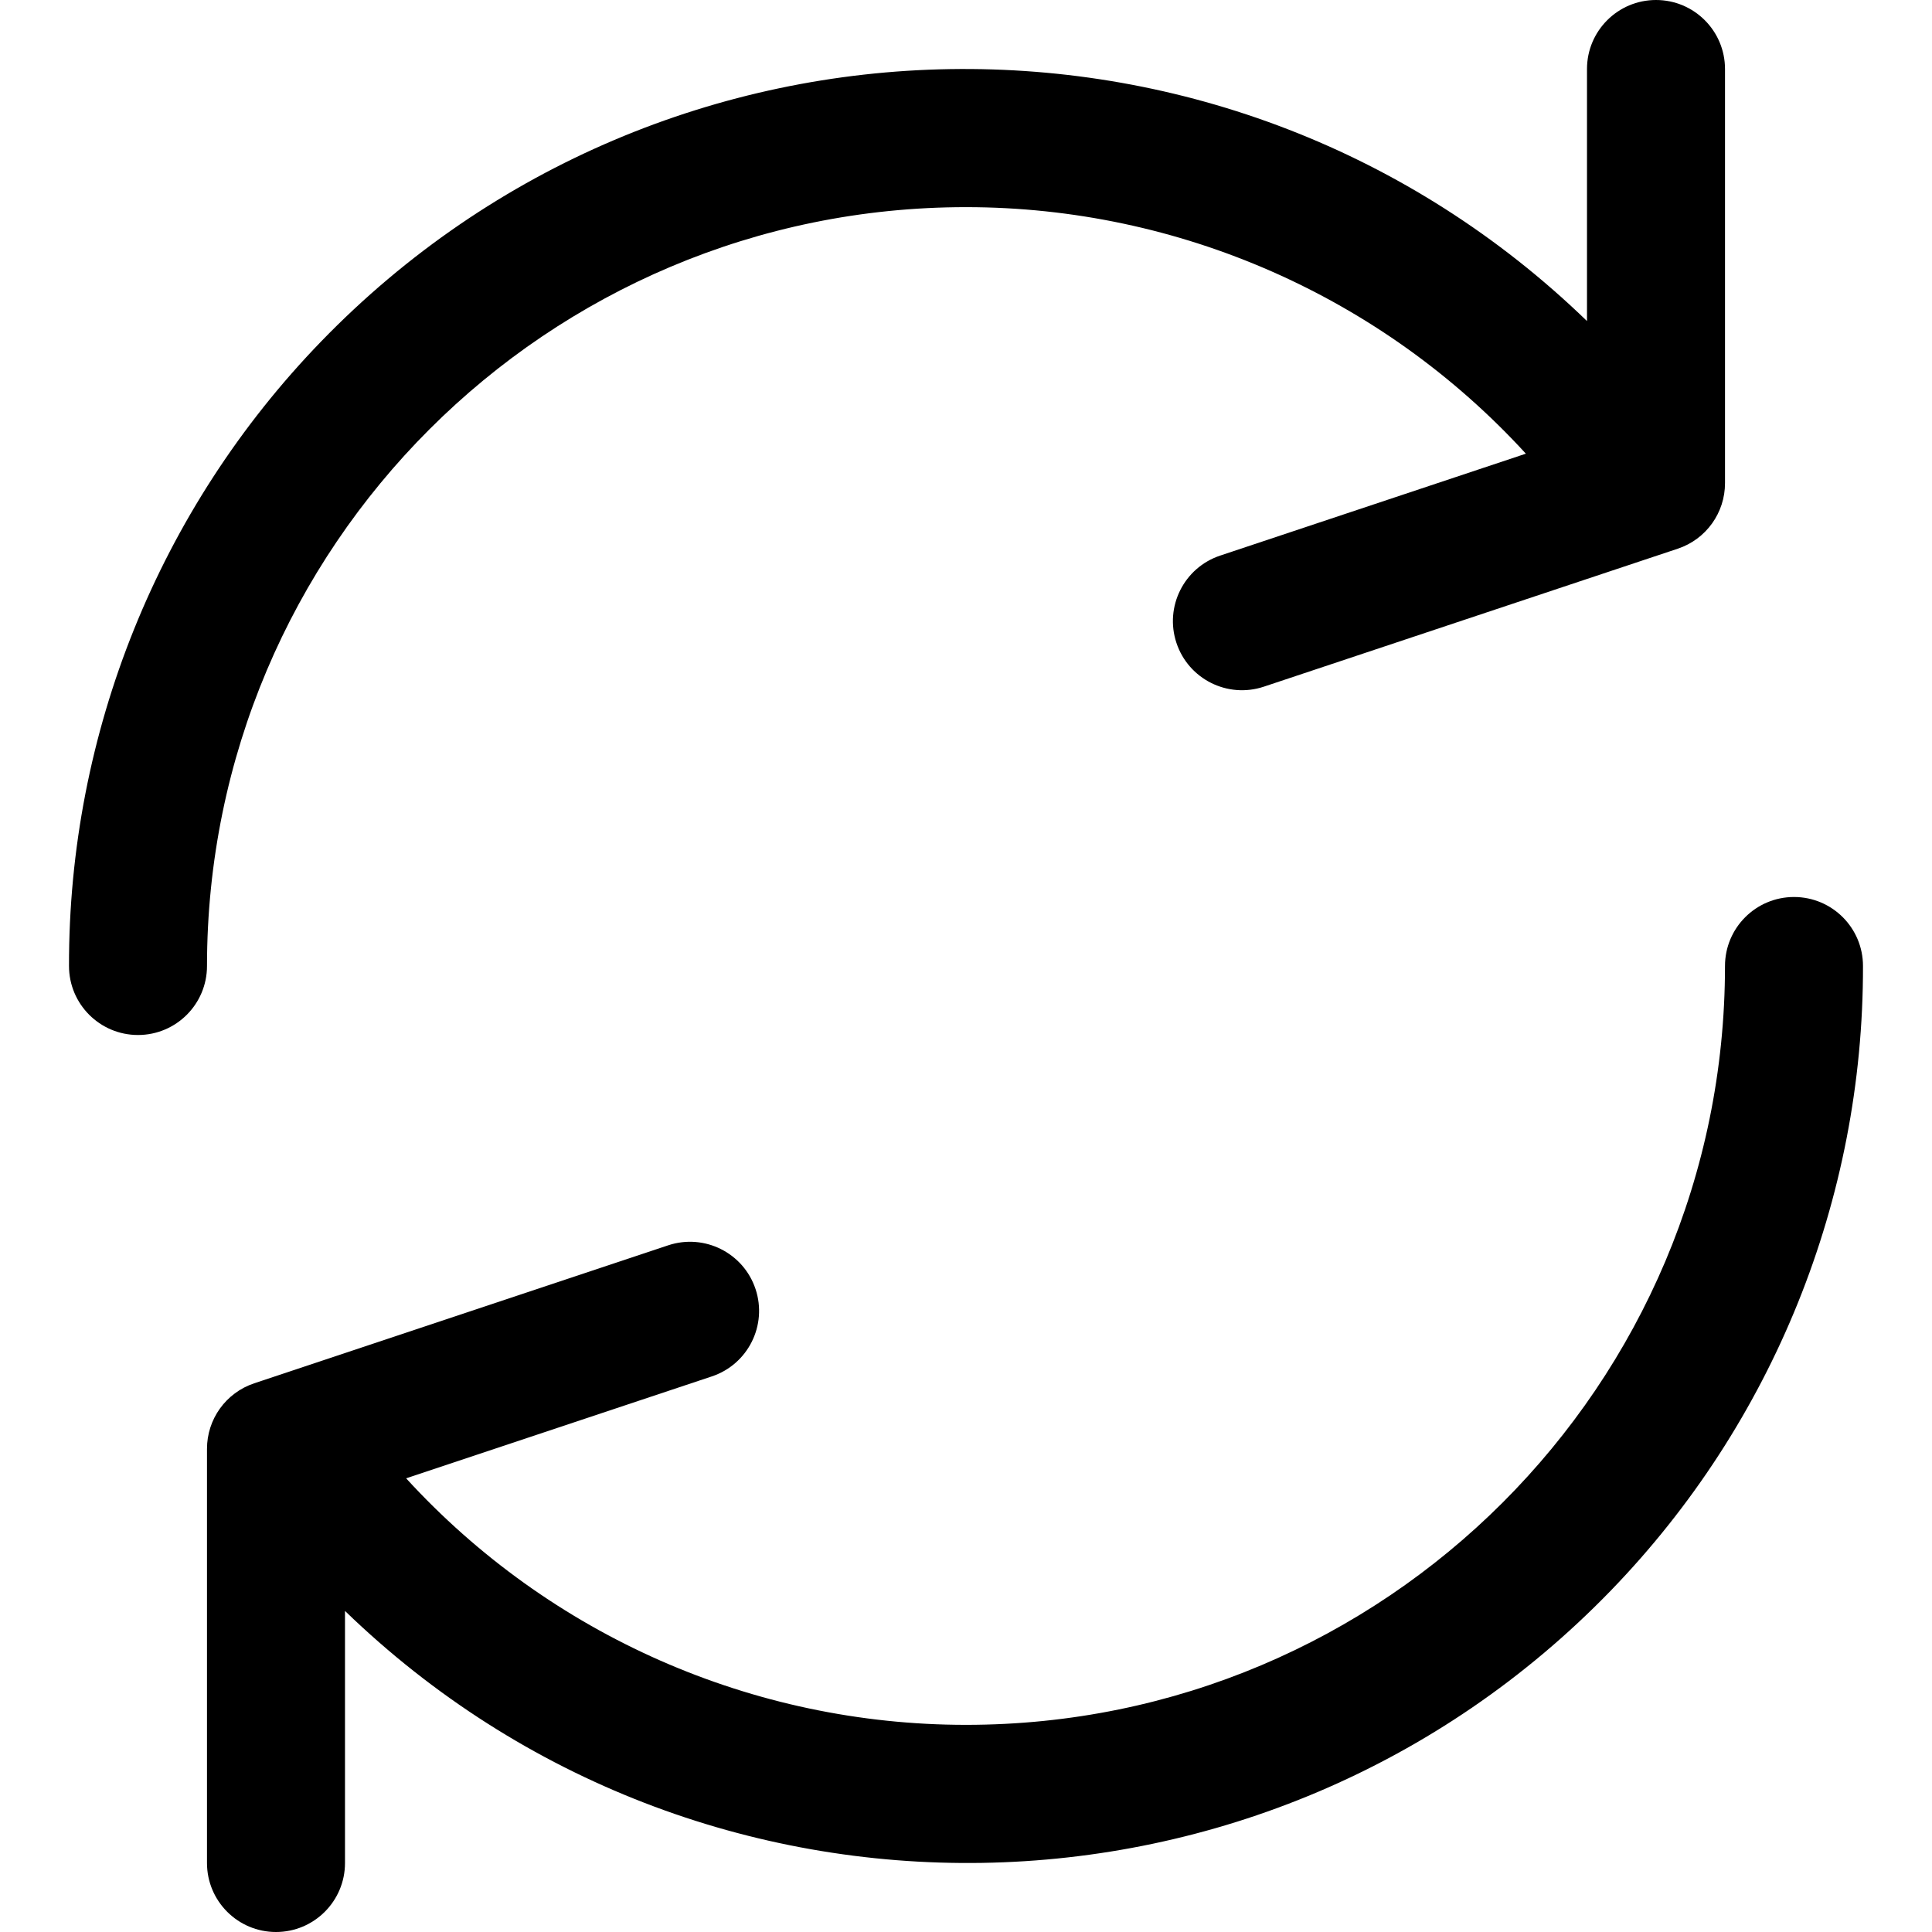
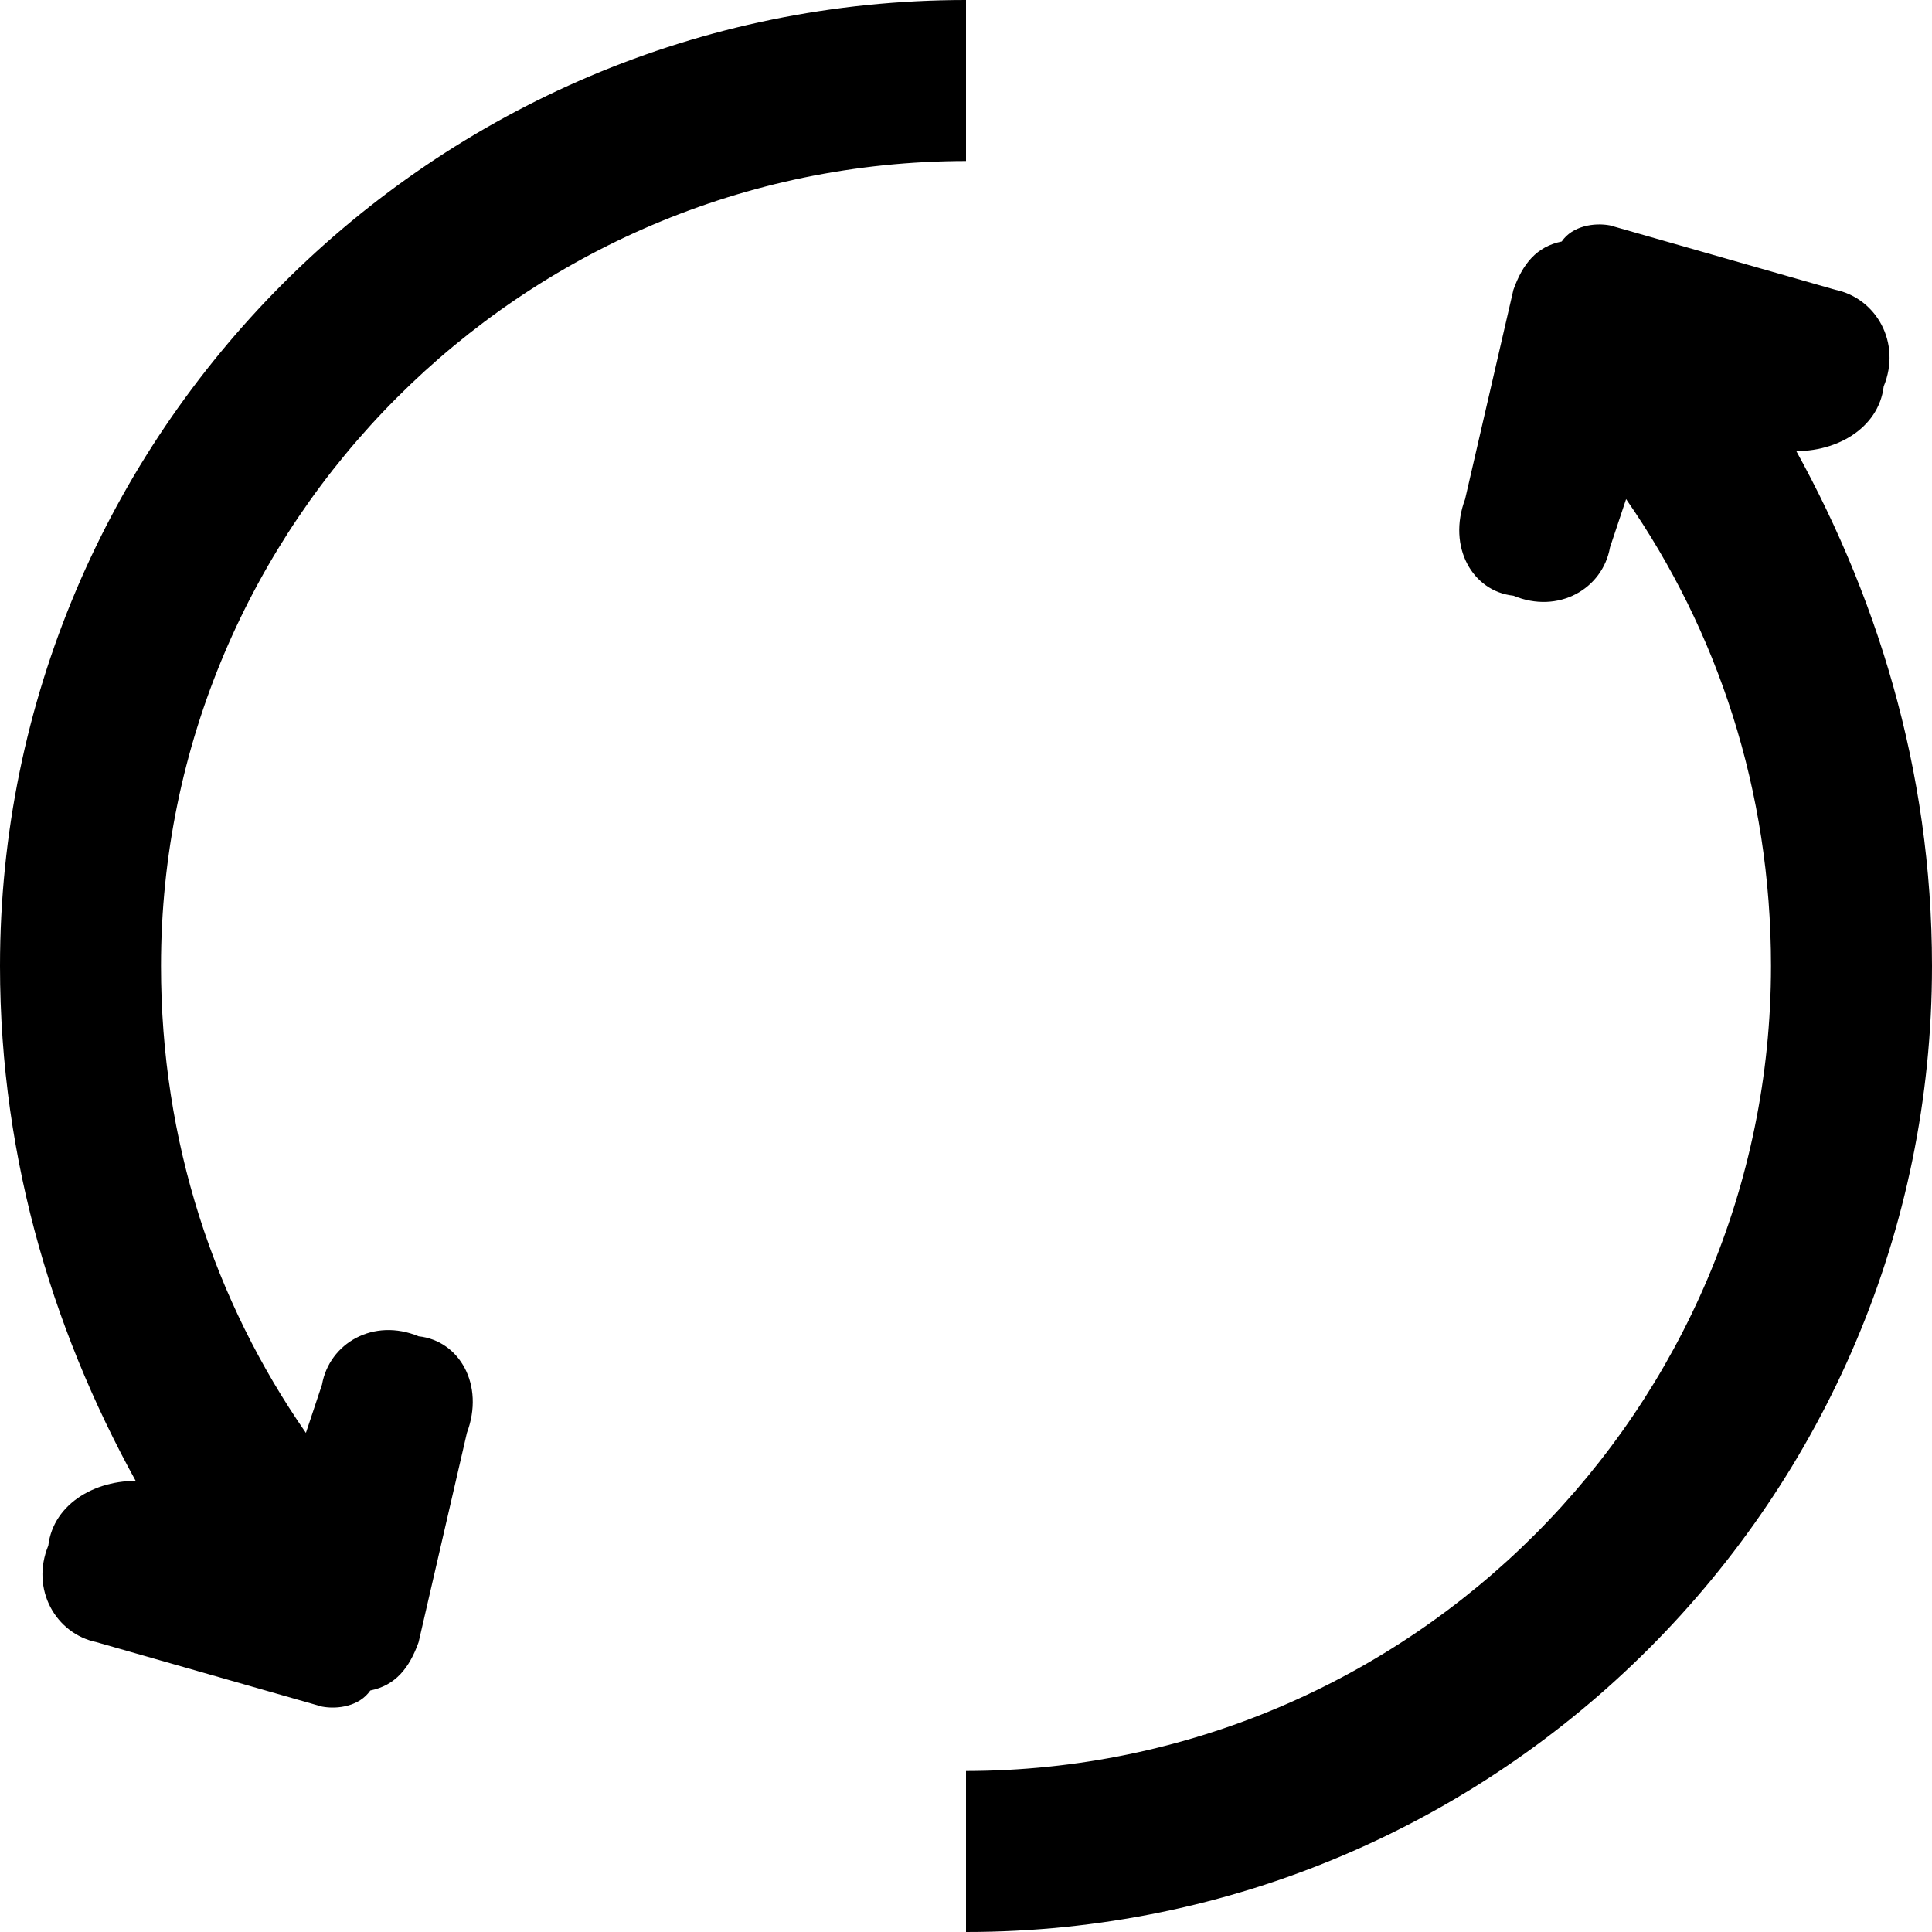
- <svg xmlns="http://www.w3.org/2000/svg" version="1.1" id="Capa_1" x="0px" y="0px" viewBox="0 0 477.867 477.867" style="enable-background:new 0 0 477.867 477.867;" xml:space="preserve">
-   <g>
-     <g>
-       <path d="M409.6,0c-9.426,0-17.067,7.641-17.067,17.067v62.344C304.667-5.656,164.478-3.386,79.411,84.479    c-40.09,41.409-62.455,96.818-62.344,154.454c0,9.426,7.641,17.067,17.067,17.067S51.2,248.359,51.2,238.933    c0.021-103.682,84.088-187.717,187.771-187.696c52.657,0.01,102.888,22.135,138.442,60.976l-75.605,25.207    c-8.954,2.979-13.799,12.652-10.82,21.606s12.652,13.799,21.606,10.82l102.4-34.133c6.99-2.328,11.697-8.88,11.674-16.247v-102.4    C426.667,7.641,419.026,0,409.6,0z" />
-     </g>
-   </g>
-   <g>
-     <g>
-       <path d="M443.733,221.867c-9.426,0-17.067,7.641-17.067,17.067c-0.021,103.682-84.088,187.717-187.771,187.696    c-52.657-0.01-102.888-22.135-138.442-60.976l75.605-25.207c8.954-2.979,13.799-12.652,10.82-21.606    c-2.979-8.954-12.652-13.799-21.606-10.82l-102.4,34.133c-6.99,2.328-11.697,8.88-11.674,16.247v102.4    c0,9.426,7.641,17.067,17.067,17.067s17.067-7.641,17.067-17.067v-62.345c87.866,85.067,228.056,82.798,313.122-5.068    c40.09-41.409,62.455-96.818,62.344-154.454C460.8,229.508,453.159,221.867,443.733,221.867z" />
-     </g>
-   </g>
-   <g>
- </g>
-   <g>
- </g>
-   <g>
- </g>
-   <g>
- </g>
-   <g>
- </g>
-   <g>
- </g>
-   <g>
- </g>
-   <g>
- </g>
-   <g>
- </g>
-   <g>
- </g>
-   <g>
- </g>
-   <g>
- </g>
-   <g>
- </g>
-   <g>
- </g>
-   <g>
- </g>
+ <svg xmlns="http://www.w3.org/2000/svg" class="icon" width="200px" height="200.00px" viewBox="0 0 1024 1024" version="1.1">
+   <path fill="#000000" d="M861.867 264.533c48.469 69.803 76.8 154.283 76.8 247.467 0 234.53-191.027 426.325-426.667 426.667l0 85.333c282.769 0 512-230.153 512-512 0-103.996-29.542-198.997-76.8-281.6l0 8.533c25.165 1.929 48.538-11.639 51.2-34.133 9.523-23.159-3.977-46.703-25.6-51.2l-119.467-34.133c-8.414-1.587-19.951 0.273-25.6 8.533-13.303 2.697-20.668 11.802-25.6 25.6l-25.6 110.933c-9.54 25.429 3.968 48.896 25.6 51.2 23.851 9.933 47.292-3.627 51.2-25.6l8.533-25.6zM162.133 759.467c-48.469-69.803-76.8-154.283-76.8-247.467 0-234.53 191.027-426.325 426.667-426.667L512 0C229.231 0 0 230.153 0 512c0 103.996 29.542 198.997 76.8 281.6l0-8.533c-25.165-1.929-48.538 11.639-51.2 34.133-9.523 23.159 3.977 46.703 25.6 51.2l119.467 34.133c8.414 1.587 19.951-0.273 25.6-8.533 13.303-2.697 20.668-11.802 25.6-25.6l25.6-110.933c9.54-25.429-3.968-48.896-25.6-51.2-23.851-9.933-47.292 3.627-51.2 25.6l-8.533 25.6z" />
</svg>
